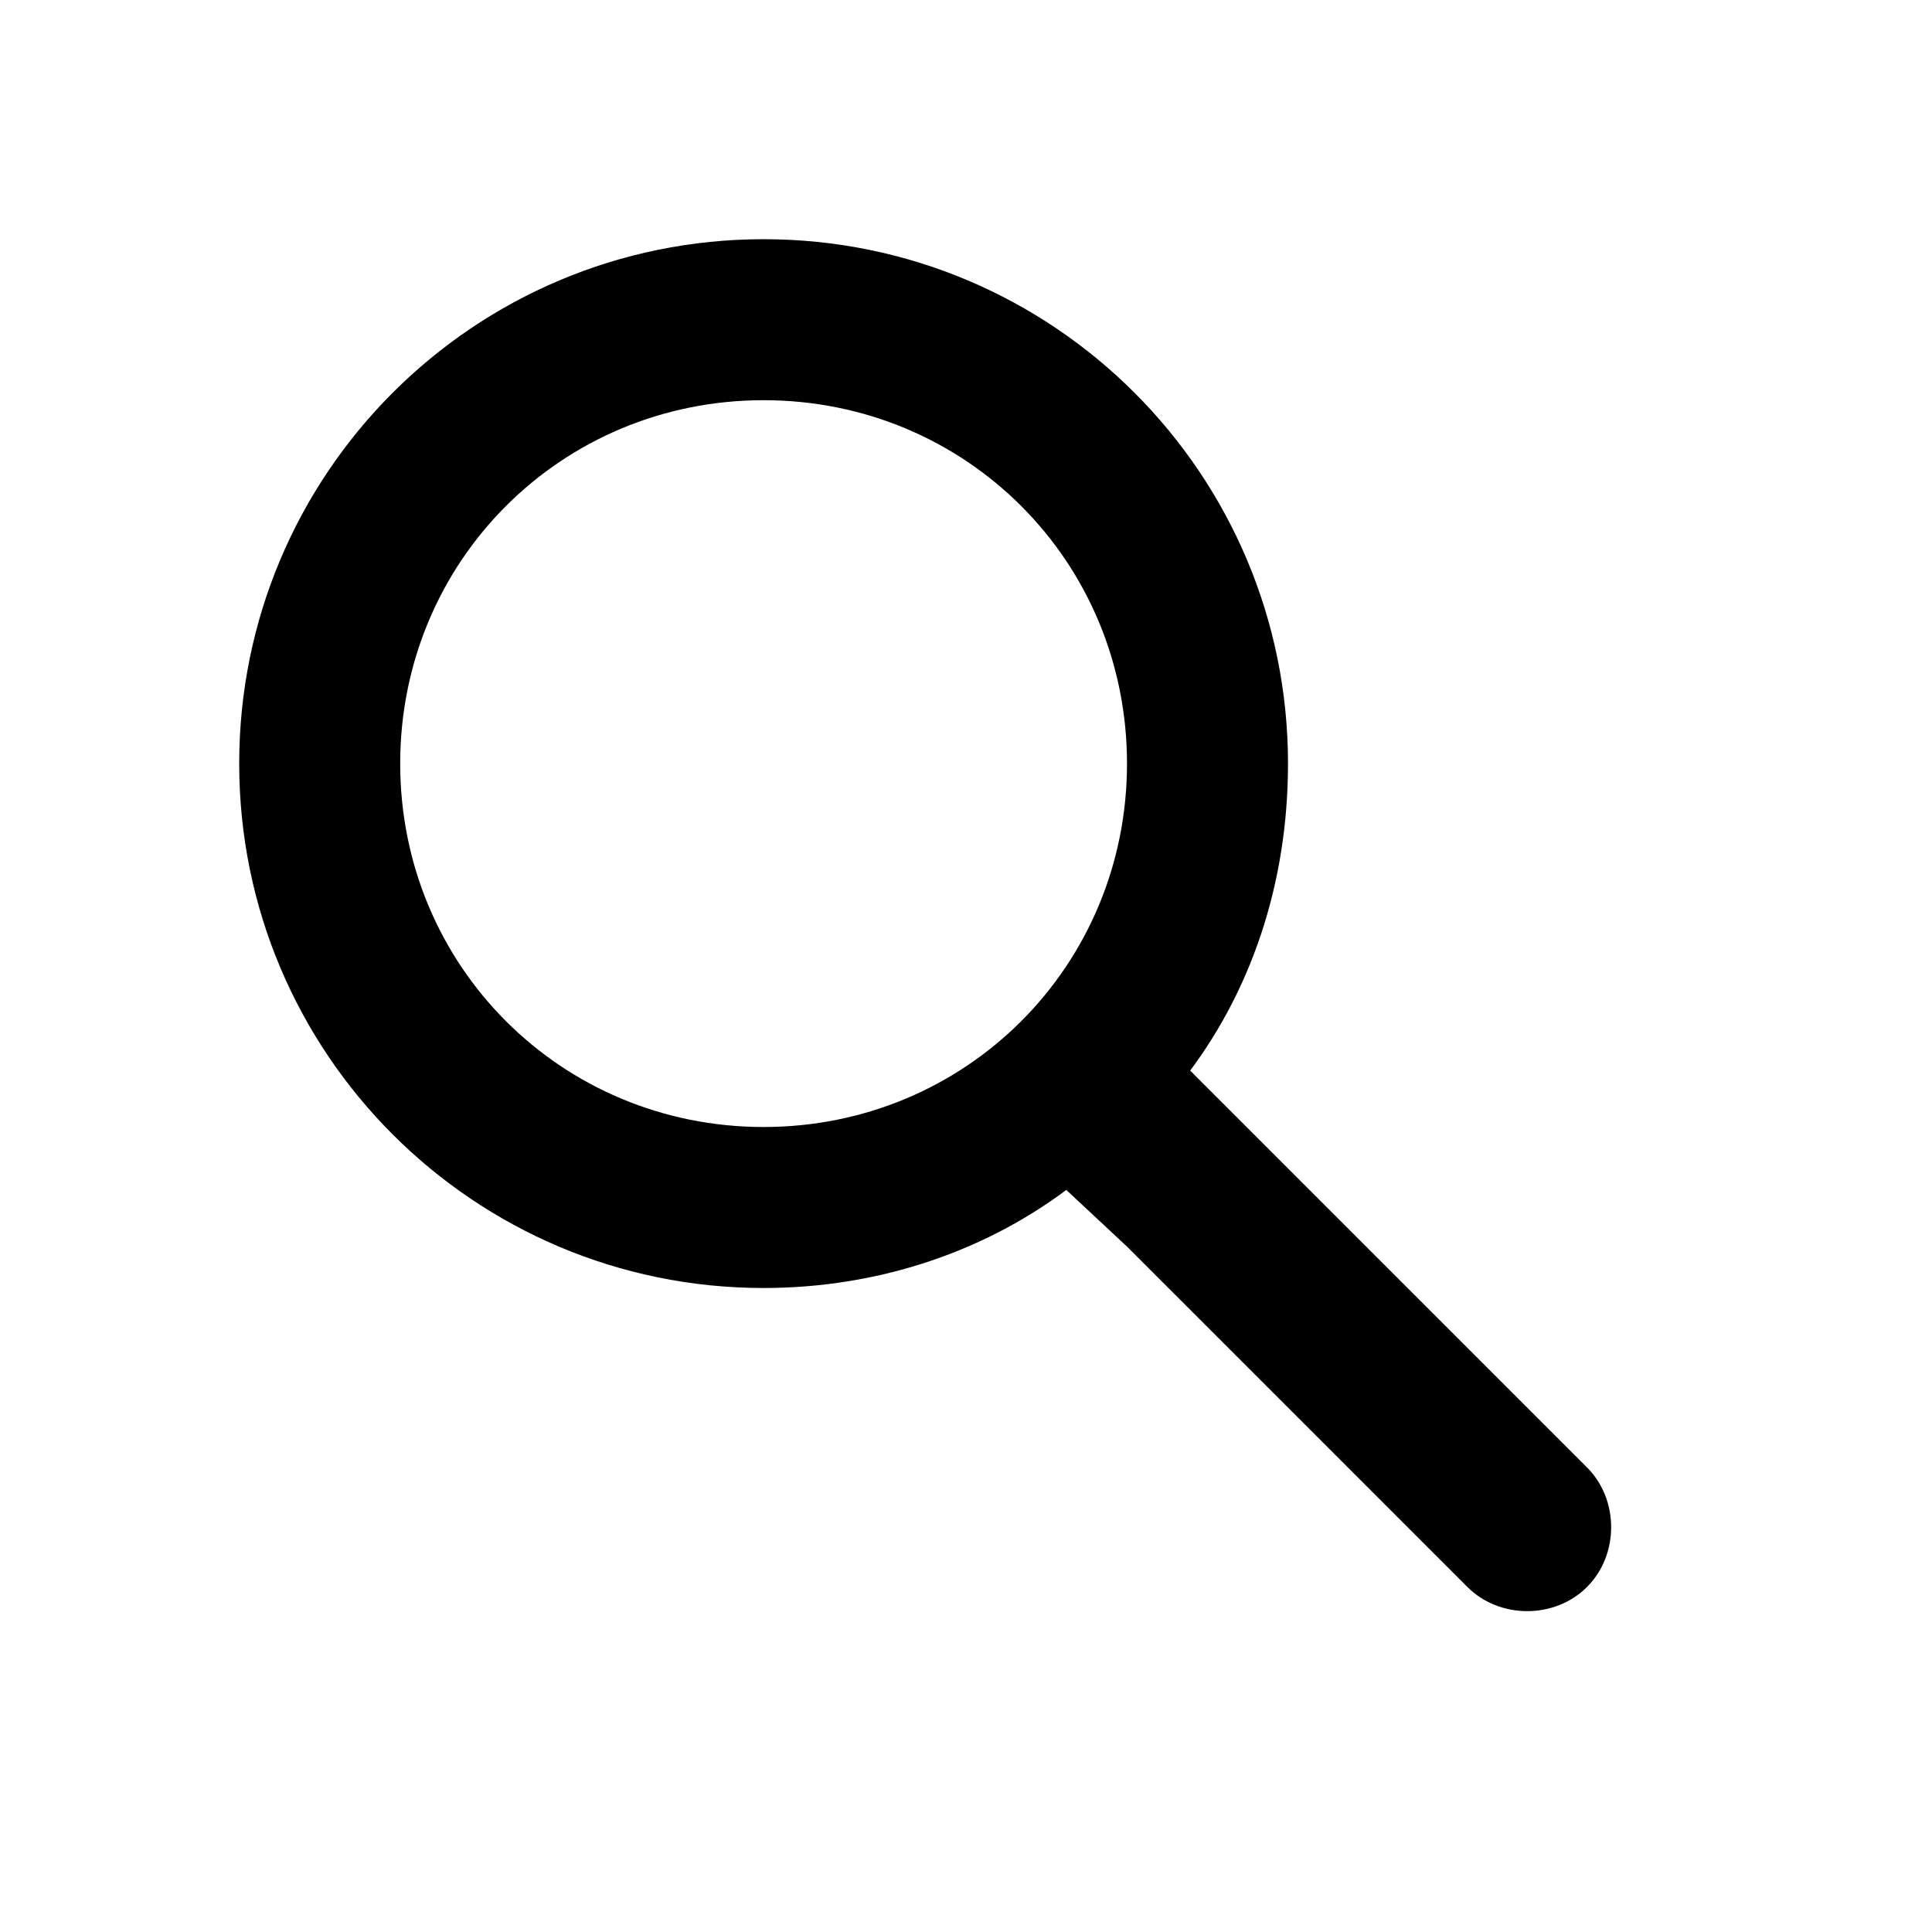
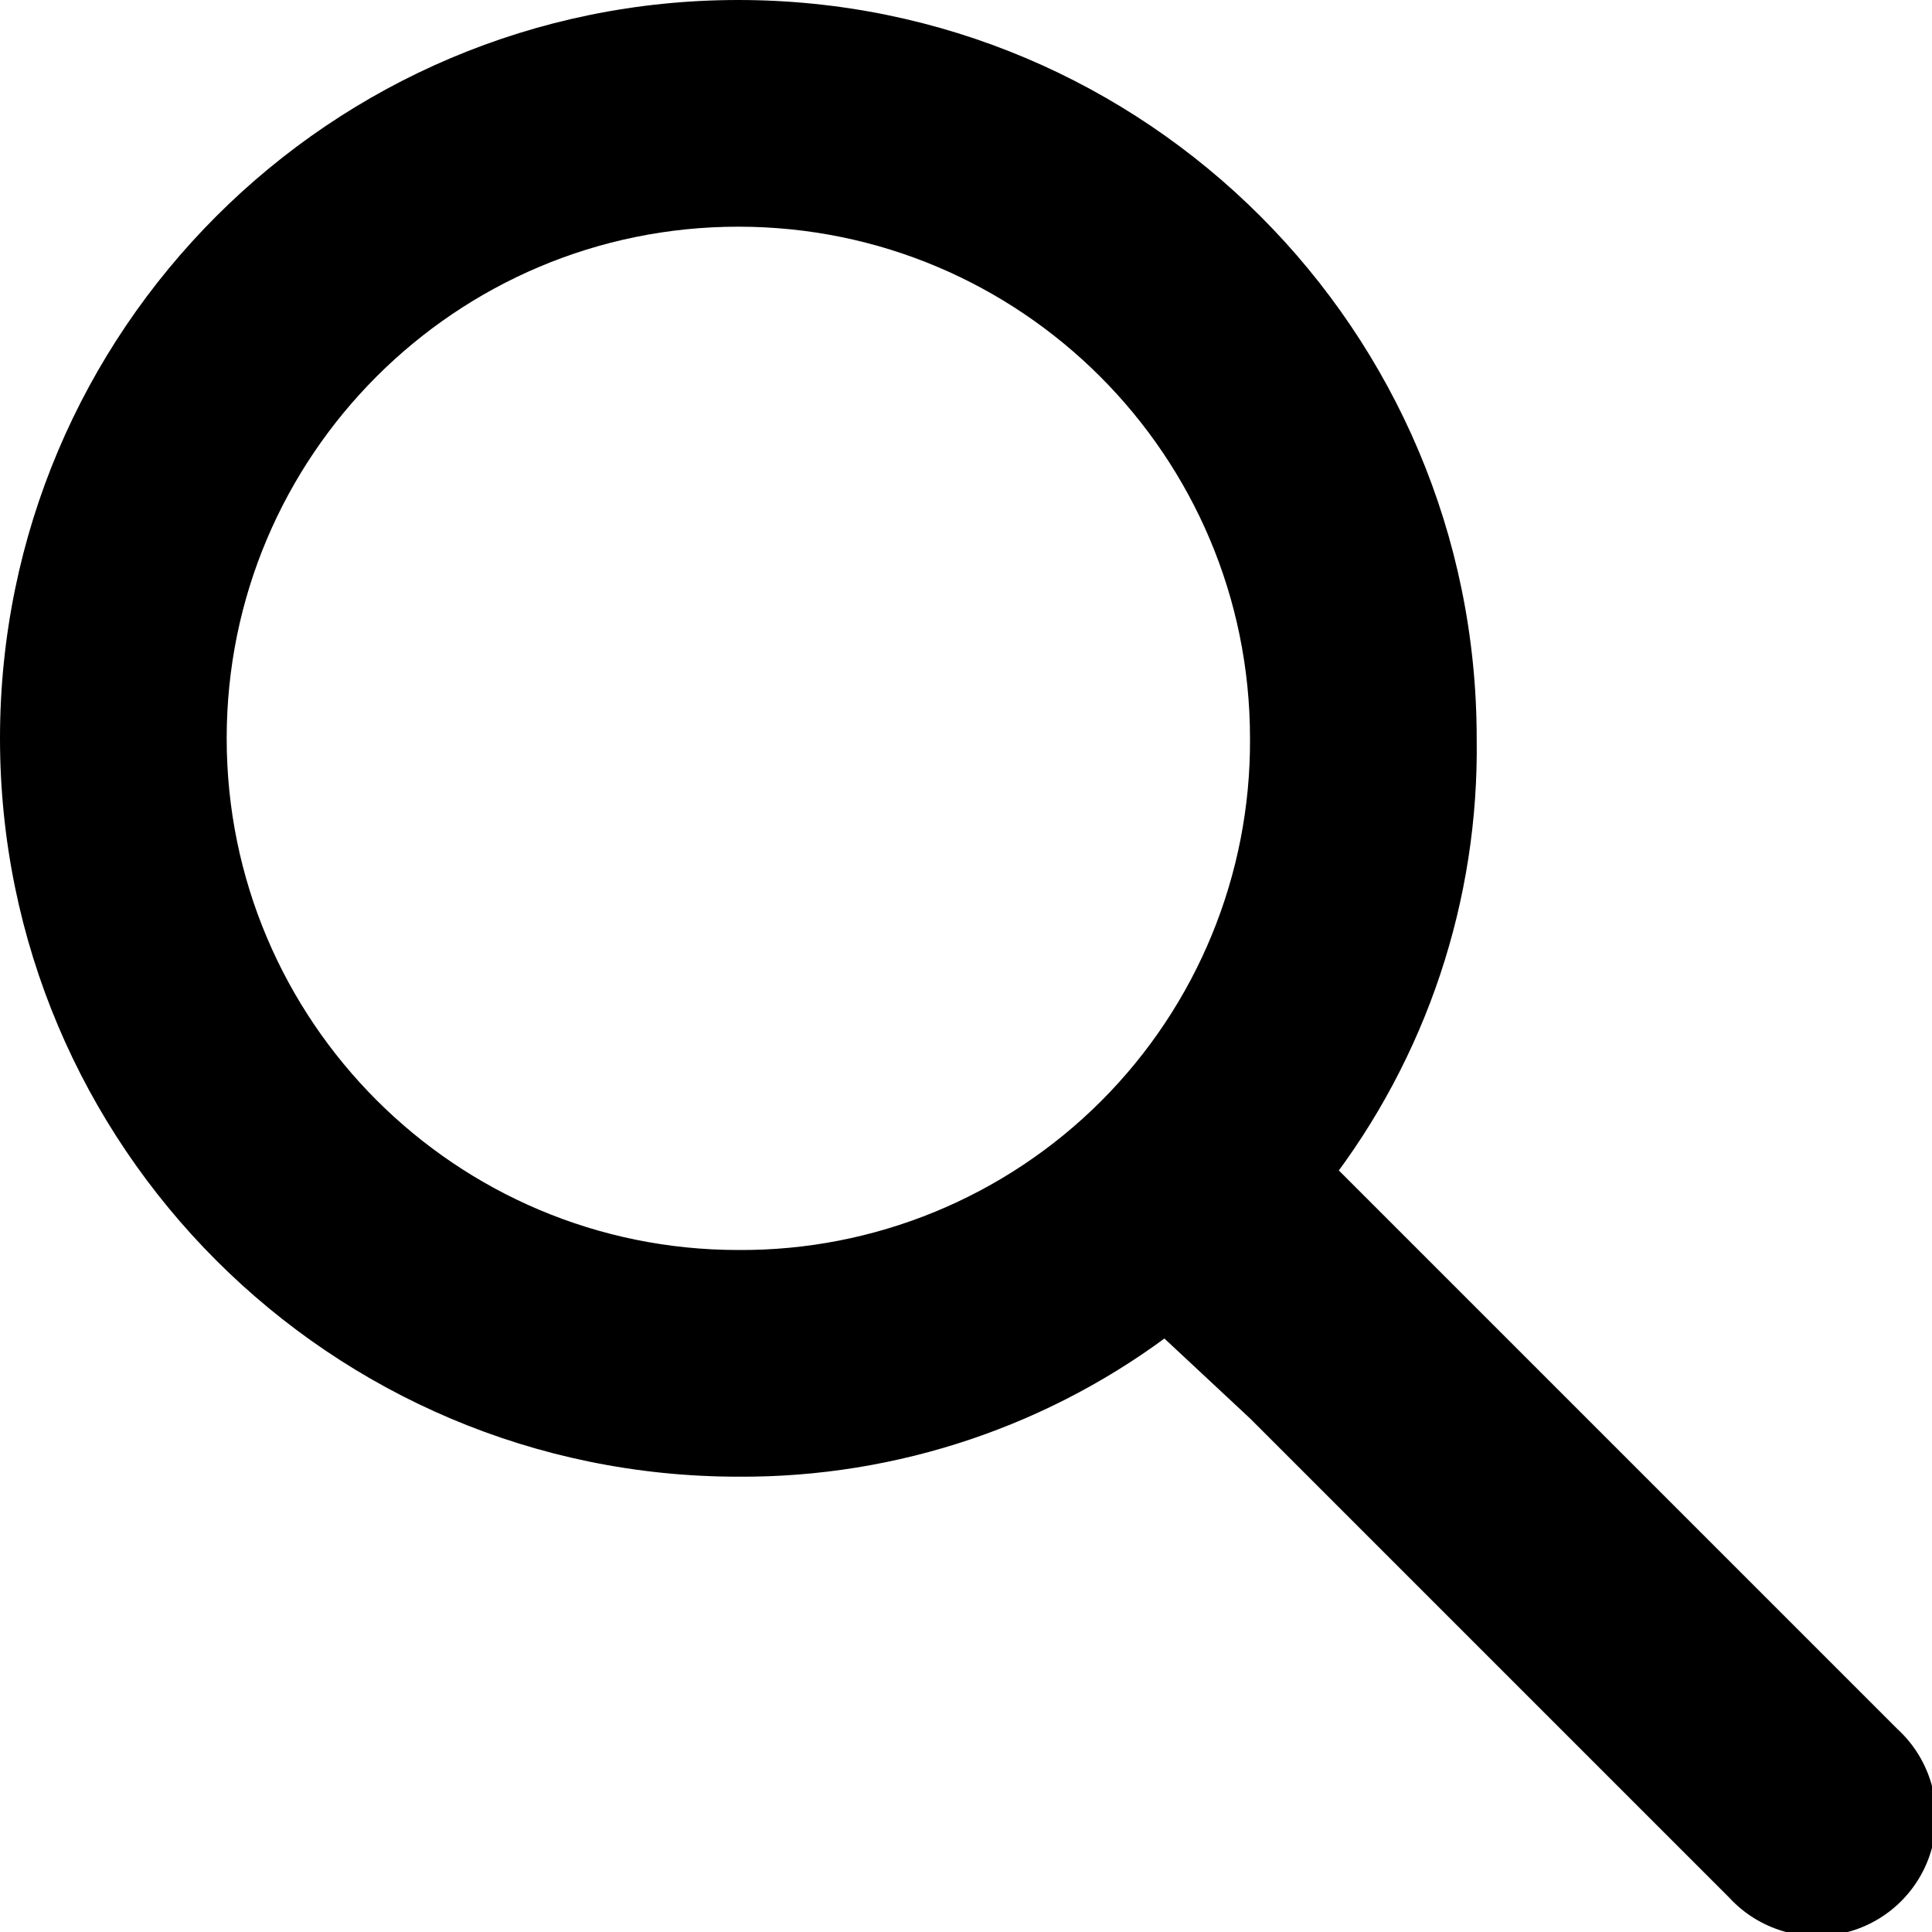
- <svg xmlns="http://www.w3.org/2000/svg" version="1.1" id="Layer_1" x="0px" y="0px" viewBox="0 0 42 42" style="enable-background:new 0 0 42 42;" xml:space="preserve">
-   <path class="st0" d="M27.1,24.5l-1.4-1.4c-0.2-0.2-0.6,0-0.6,0.3c0,0.3,0.4,0.4,0.6,0.1c1.5-1.9,2.3-4.3,2.3-6.9  c0-6.3-5.1-11.4-11.4-11.4S5.2,10.3,5.2,16.6S10.3,28,16.6,28c2.5,0,4.9-0.8,6.8-2.3c0.2-0.2,0.1-0.5-0.2-0.5  c-0.3,0-0.4,0.3-0.2,0.5l1.5,1.4l7.4,7.4c0.7,0.7,1.9,0.7,2.6,0c0.7-0.7,0.7-1.9,0-2.6L27.1,24.5z M16.6,24.5  c-4.4,0-7.9-3.5-7.9-7.9s3.5-7.9,7.9-7.9s7.9,3.5,7.9,7.9S21,24.5,16.6,24.5z" />
+ <svg xmlns="http://www.w3.org/2000/svg" id="Layer_1" data-name="Layer 1" viewBox="0 0 29.83 29.82">
+   <path d="M27.1,24.5l-1.4-1.4c-.2-.2-.6,0-.6.3s.4.4.6.1A11,11,0,0,0,28,16.6,11.4,11.4,0,1,0,16.6,28a11,11,0,0,0,6.8-2.3.29.29,0,1,0-.4,0l1.5,1.4,7.4,7.4a1.84,1.84,0,1,0,2.6-2.6Zm-10.5,0a7.9,7.9,0,1,1,7.9-7.9A7.85,7.85,0,0,1,16.6,24.5Z" transform="translate(-5.2 -5.2)" />
</svg>
